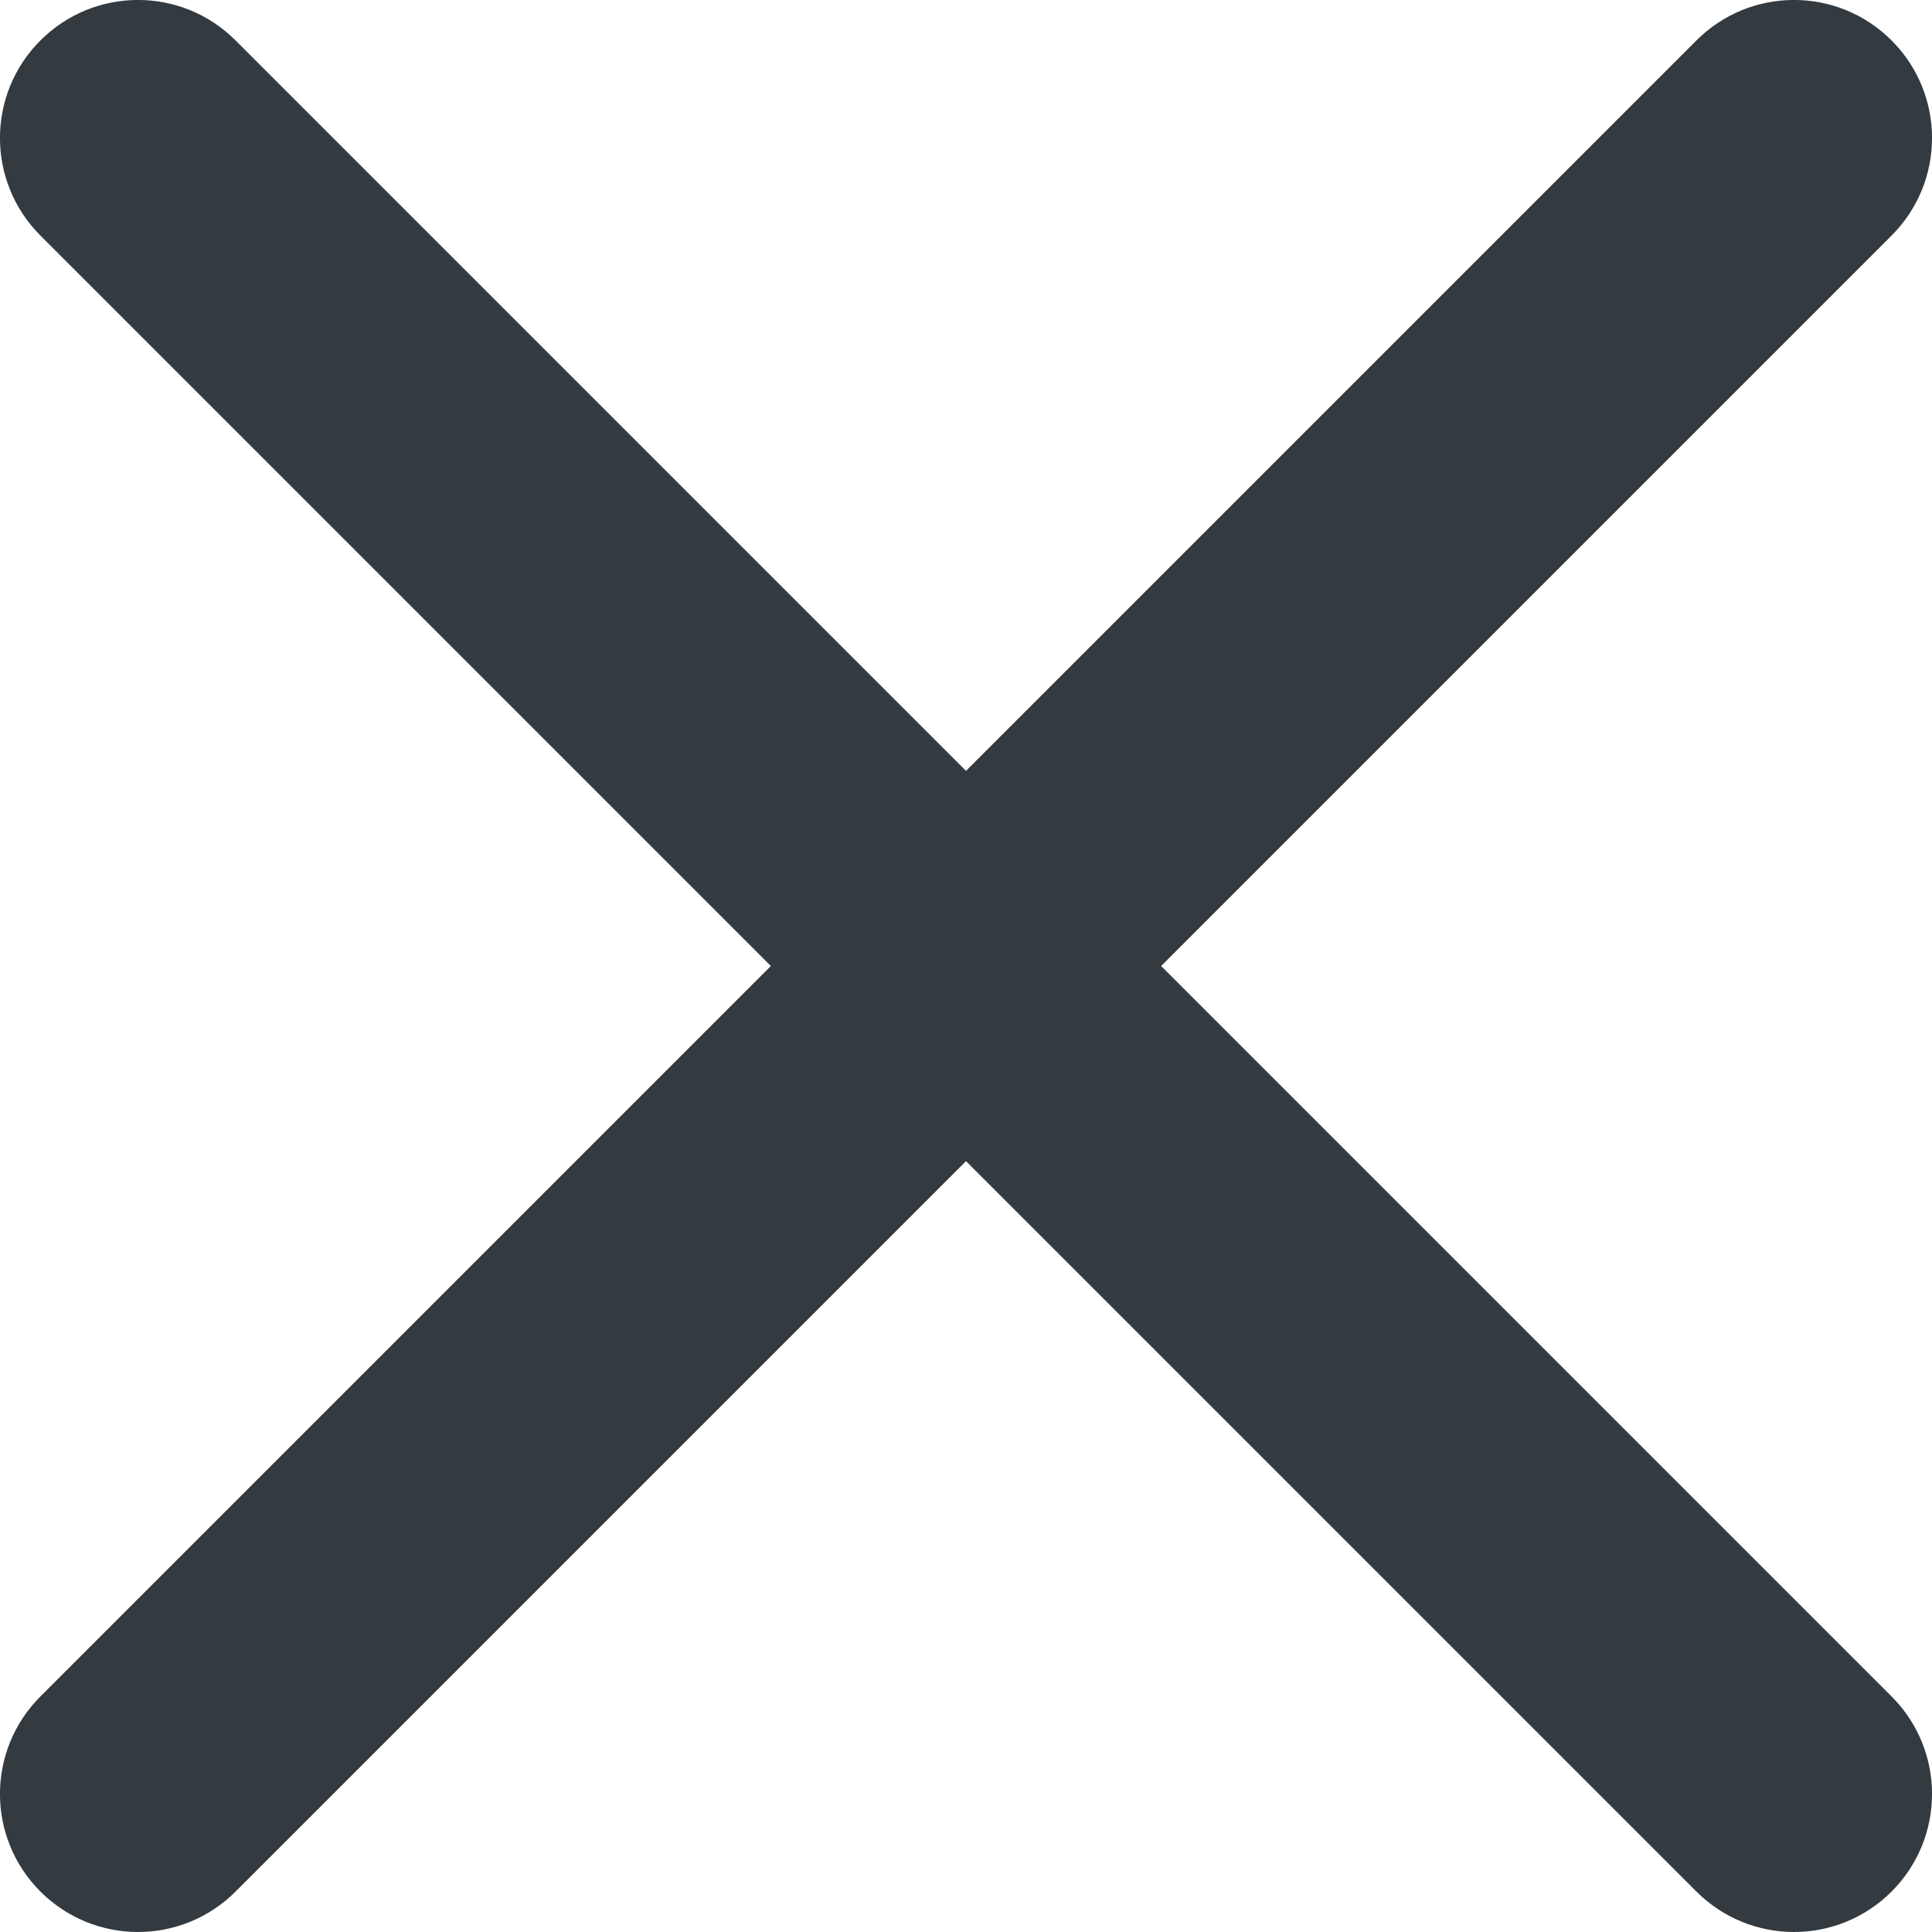
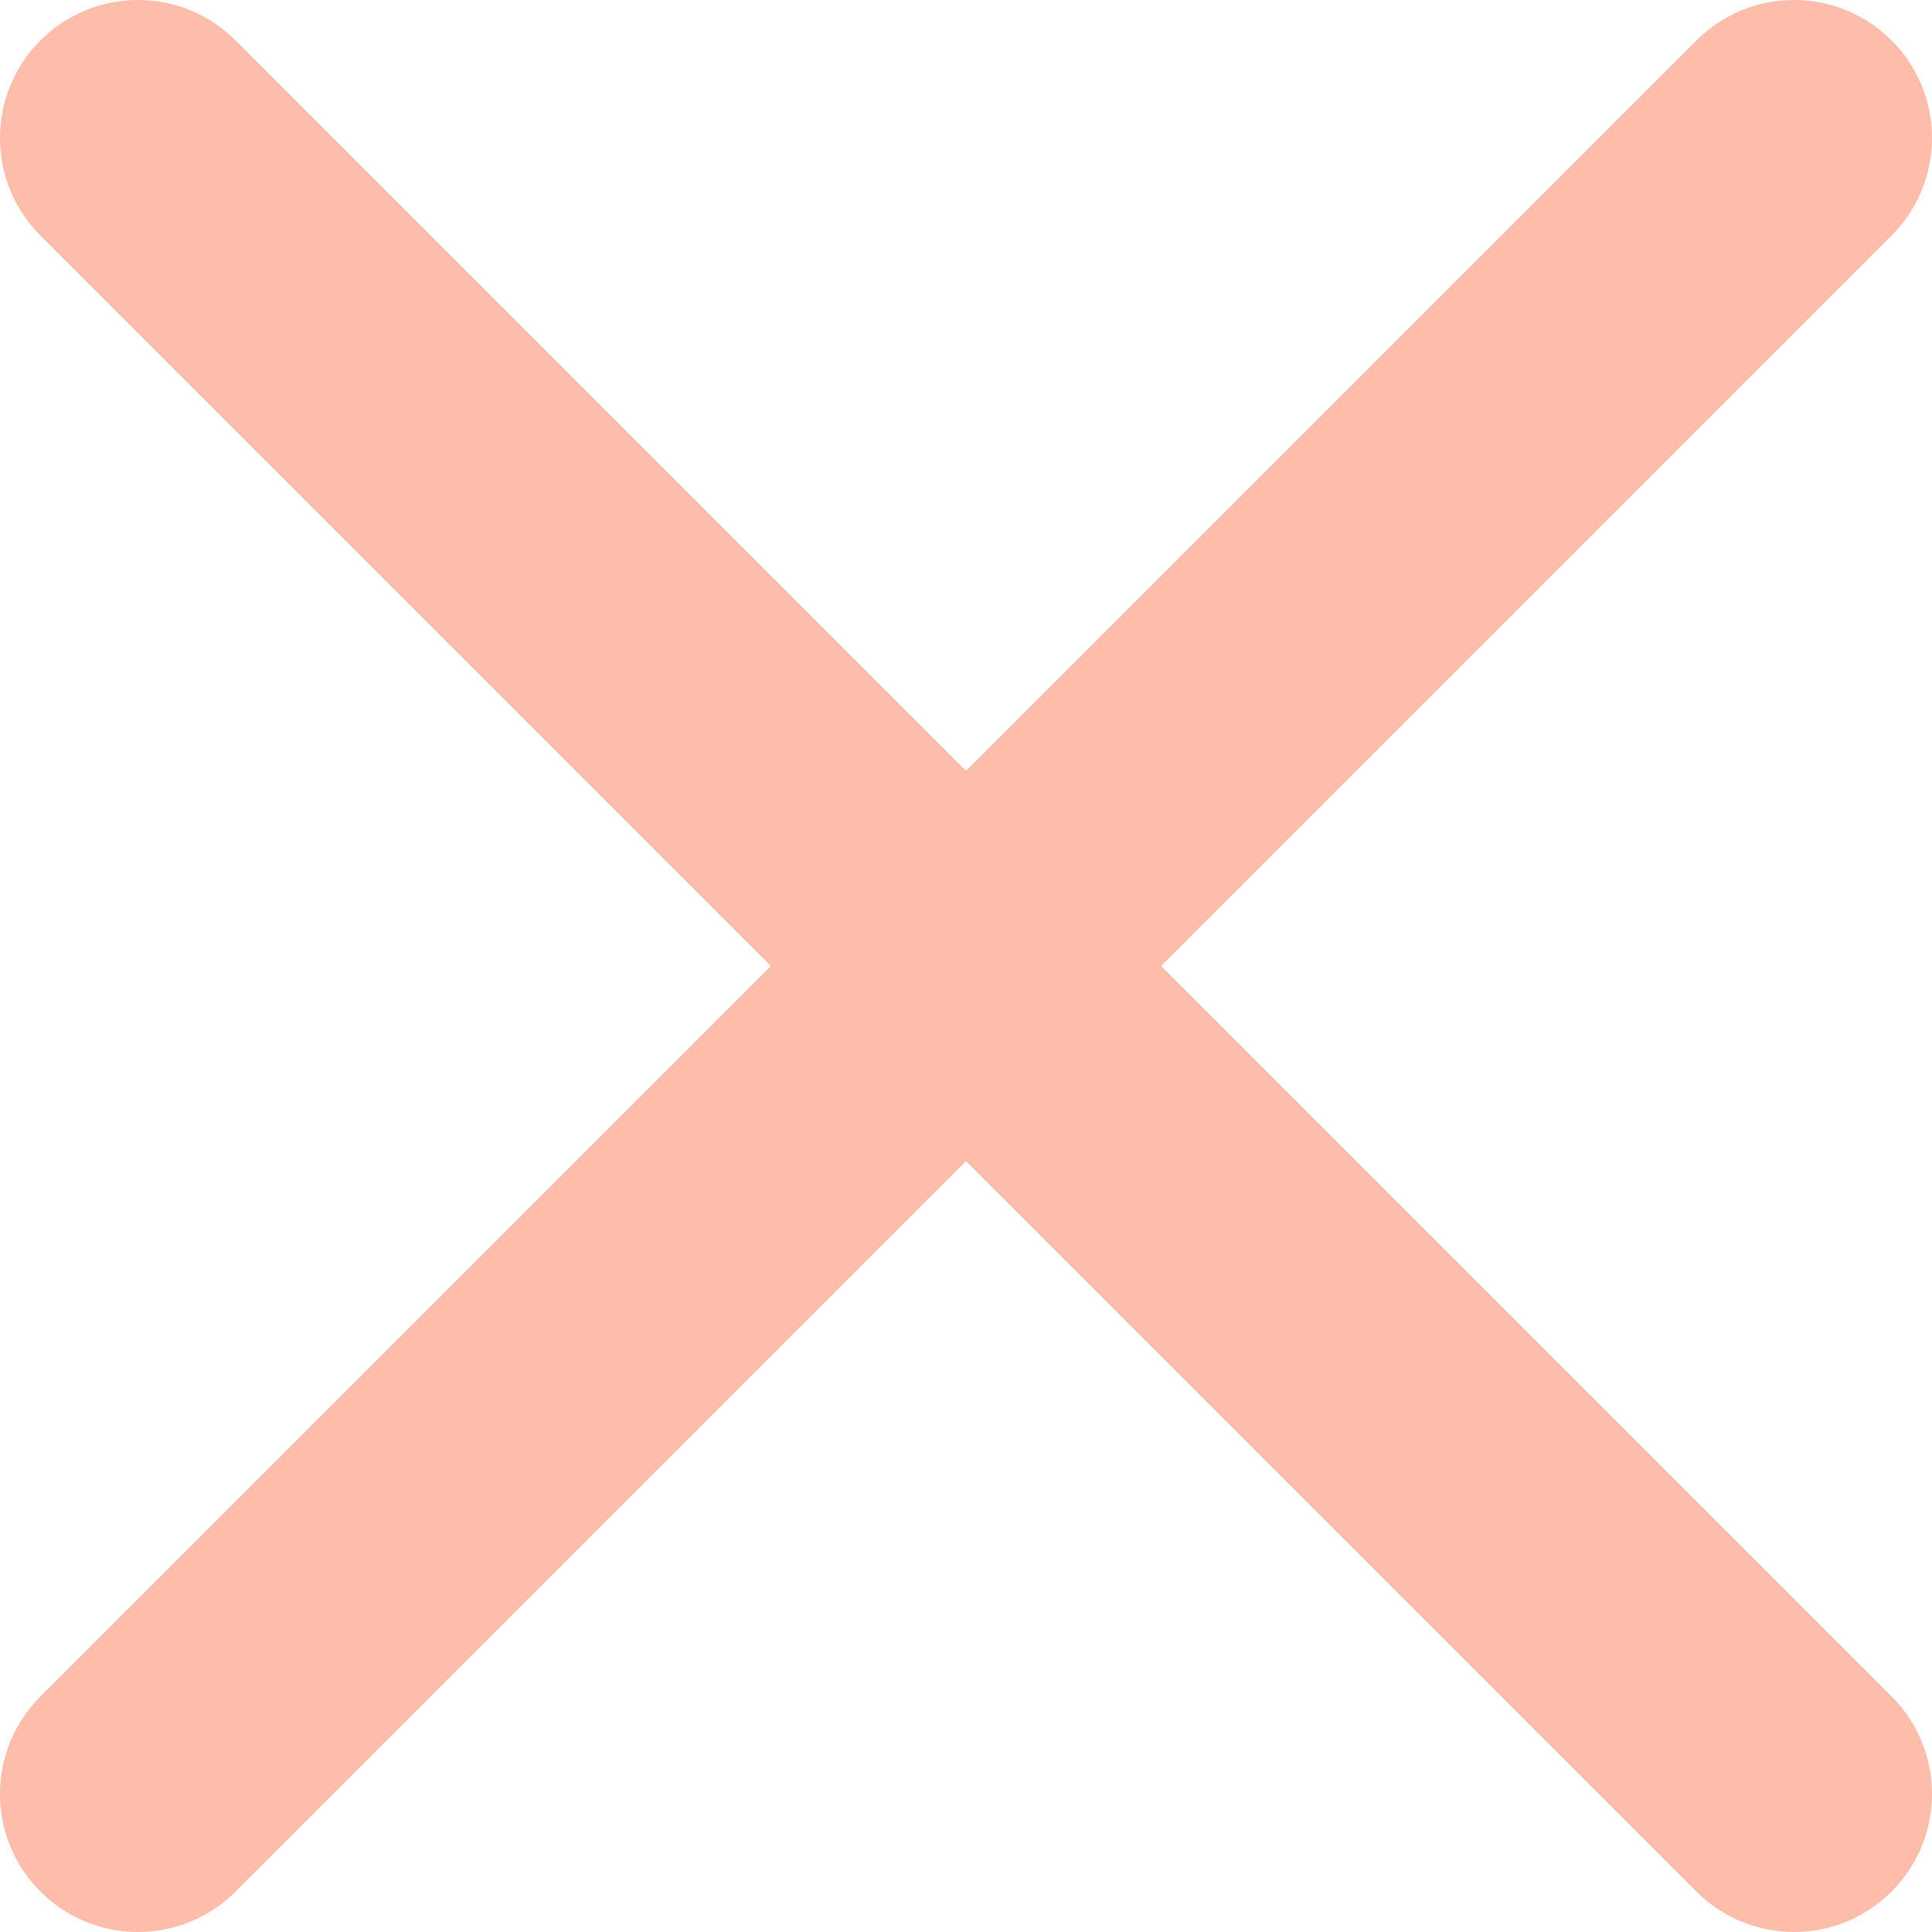
<svg xmlns="http://www.w3.org/2000/svg" width="14" height="14" viewBox="0 0 14 14" fill="none">
-   <path d="M1 14C0.744 14 0.488 13.902 0.293 13.707C-0.098 13.316 -0.098 12.684 0.293 12.293L12.293 0.293C12.684 -0.098 13.316 -0.098 13.707 0.293C14.098 0.684 14.098 1.316 13.707 1.707L1.707 13.707C1.512 13.902 1.256 14 1 14Z" fill="#333B41" />
-   <path d="M13 14C12.744 14 12.488 13.902 12.293 13.707L0.293 1.707C-0.098 1.316 -0.098 0.684 0.293 0.293C0.684 -0.098 1.316 -0.098 1.707 0.293L13.707 12.293C14.098 12.684 14.098 13.316 13.707 13.707C13.512 13.902 13.256 14 13 14Z" fill="#333B41" />
+   <path d="M1 14C0.744 14 0.488 13.902 0.293 13.707C-0.098 13.316 -0.098 12.684 0.293 12.293L12.293 0.293C12.684 -0.098 13.316 -0.098 13.707 0.293C14.098 0.684 14.098 1.316 13.707 1.707L1.707 13.707C1.512 13.902 1.256 14 1 14Z" fill="#FEBDAB" />
+   <path d="M13 14C12.744 14 12.488 13.902 12.293 13.707L0.293 1.707C-0.098 1.316 -0.098 0.684 0.293 0.293C0.684 -0.098 1.316 -0.098 1.707 0.293L13.707 12.293C14.098 12.684 14.098 13.316 13.707 13.707C13.512 13.902 13.256 14 13 14Z" fill="#FEBDAB" />
</svg>
